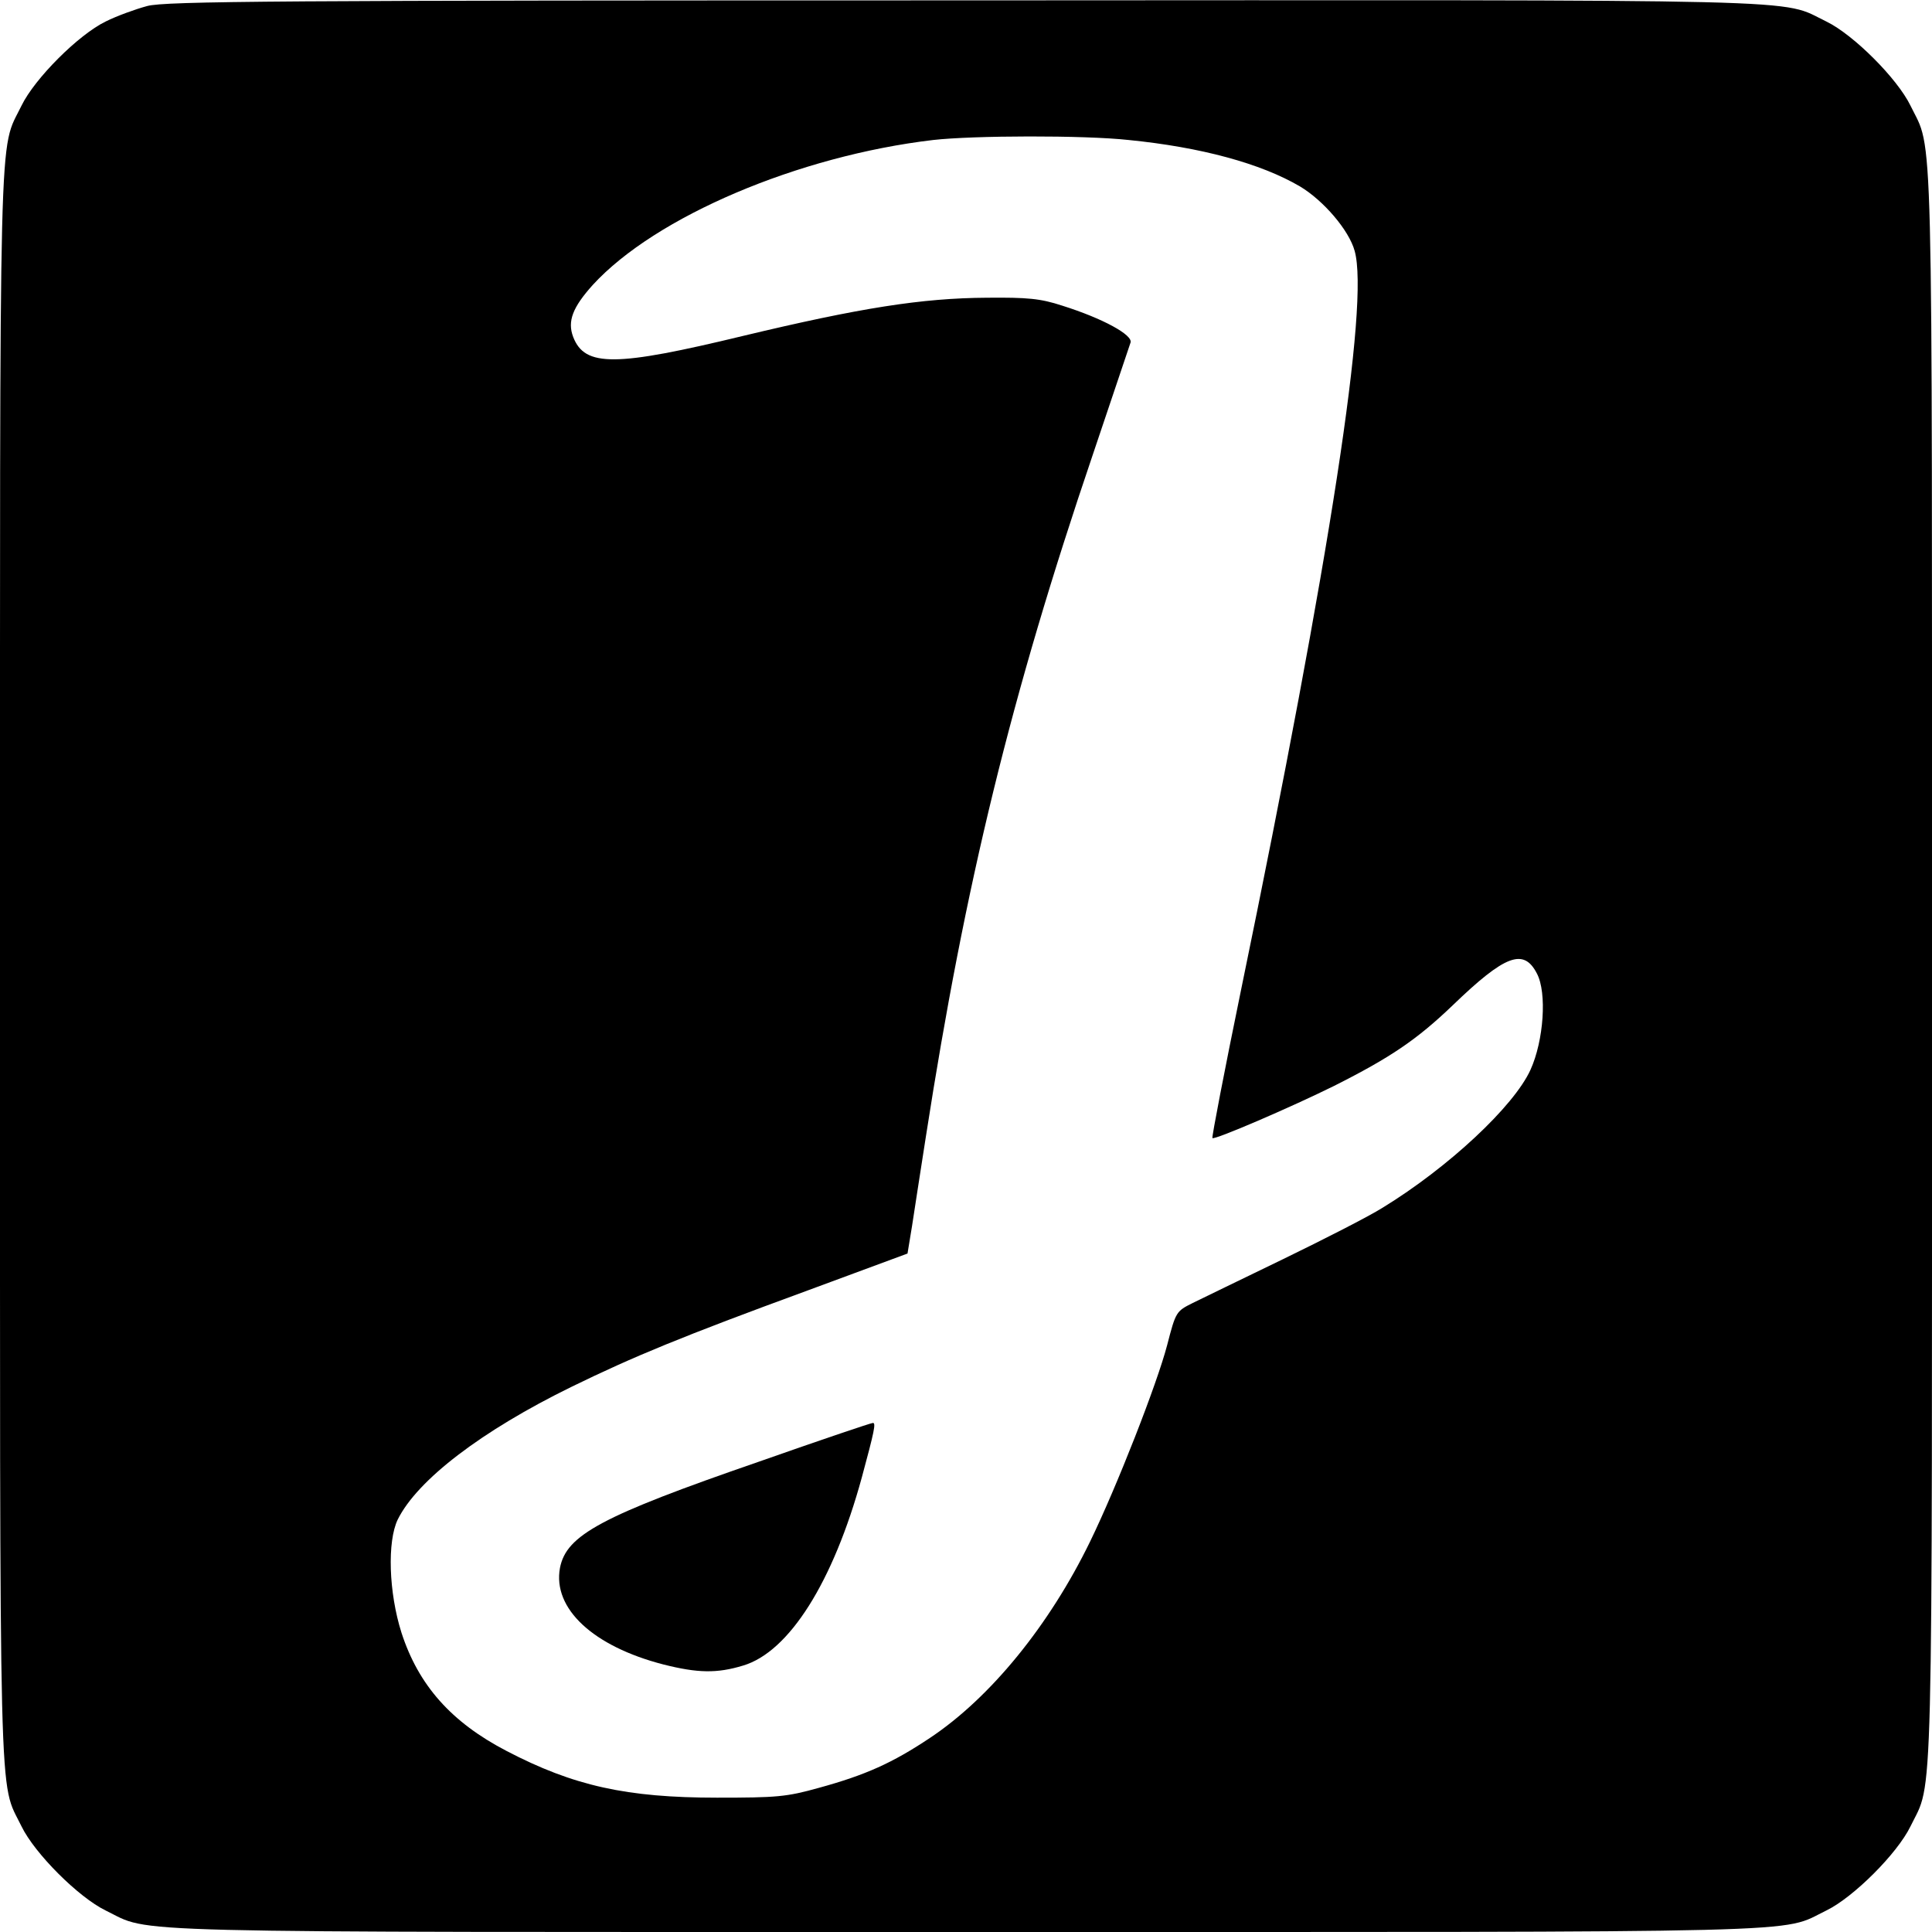
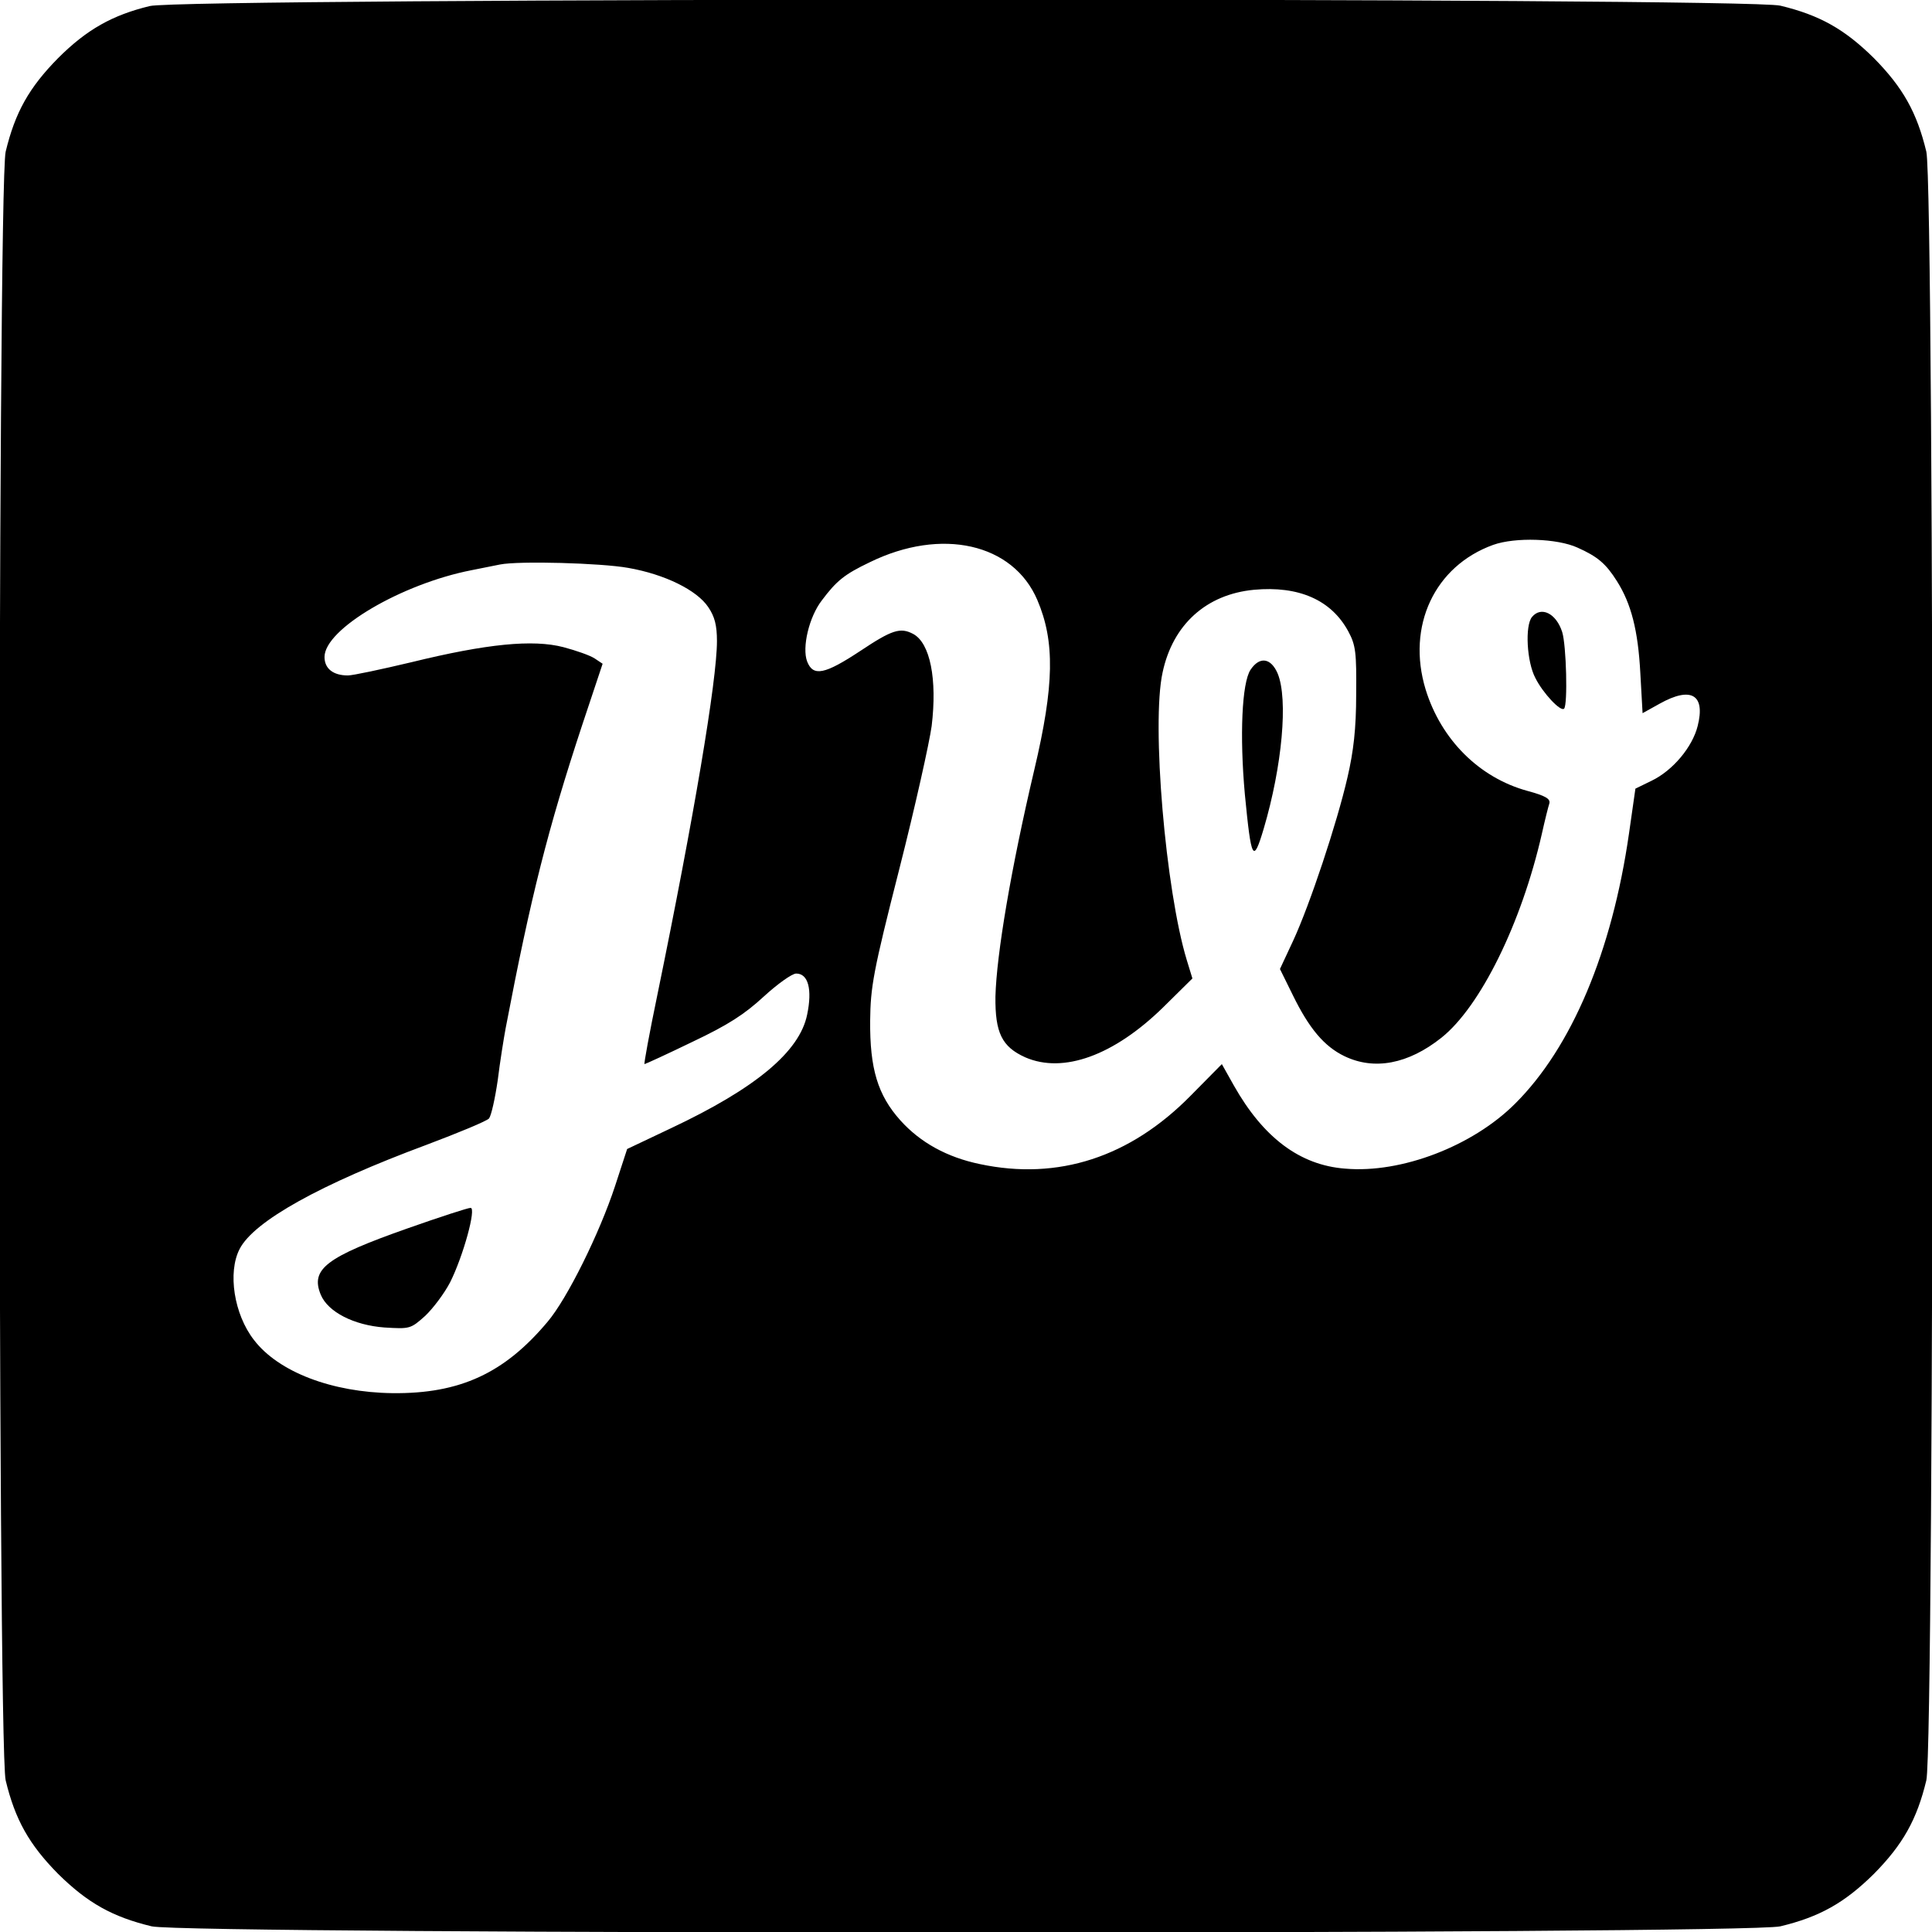
<svg xmlns="http://www.w3.org/2000/svg" version="1.0" width="512pt" height="512pt" viewBox="0 0 512 512" preserveAspectRatio="xMidYMid meet">
  <g transform="translate(0,512) scale(0.1,-0.1)" fill="#000000" stroke="none">
-     <path d="M390 5104 c-30 -8 -80 -26 -110 -41 -72 -35 -188 -151 -223 -223 -61 -126 -57 23 -57 -2280 0 -2303 -4 -2154 57 -2280 35 -72 151 -188 223 -223 126 -61 -23 -57 2280 -57 2303 0 2154 -4 2280 57 72 35 188 151 223 223 61 126 57 -23 57 2280 0 2303 4 2154 -57 2280 -35 72 -151 188 -223 223 -127 61 23 57 -2285 56 -1816 0 -2118 -2 -2165 -15z m2601 -355 c191 -19 350 -62 454 -123 62 -37 130 -116 145 -171 39 -139 -64 -809 -301 -1958 -44 -214 -78 -391 -76 -393 5 -6 211 83 322 138 151 76 220 123 315 214 139 134 188 152 223 84 27 -51 18 -178 -17 -255 -44 -97 -218 -259 -391 -365 -38 -24 -158 -85 -265 -137 -107 -52 -215 -104 -239 -116 -44 -22 -45 -23 -68 -112 -27 -103 -133 -374 -204 -520 -108 -222 -264 -414 -425 -521 -99 -66 -170 -98 -294 -132 -86 -24 -111 -26 -270 -26 -239 0 -380 31 -558 124 -146 76 -233 174 -278 313 -34 107 -38 242 -10 300 52 105 222 235 461 352 164 80 292 133 625 255 l265 98 12 73 c6 41 23 148 37 239 104 669 225 1166 442 1805 52 154 97 288 100 297 7 20 -73 64 -181 98 -58 19 -92 22 -200 21 -172 -1 -336 -27 -645 -101 -339 -82 -420 -83 -451 -3 -16 42 -1 79 52 138 166 181 545 342 902 384 106 12 399 13 518 0z" />
-     <path d="M2010 1246 c-417 -144 -509 -194 -526 -281 -20 -108 88 -208 274 -256 91 -23 142 -24 211 -3 122 36 239 221 315 499 33 122 38 145 29 144 -5 0 -141 -46 -303 -103z" />
+     <path d="M397 5104 c-99 -24 -167 -62 -243 -138 -77 -78 -114 -144 -139 -248 -22 -95 -22 -4221 0 -4316 25 -104 62 -170 139 -248 78 -77 144 -114 248 -139 95 -22 4221 -22 4316 0 104 25 170 62 248 139 77 78 114 144 139 248 22 95 22 4221 0 4316 -25 104 -62 170 -139 248 -78 77 -144 114 -248 139 -92 22 -4231 21 -4321 -1z m3783 -1435 c54 -24 76 -43 105 -89 38 -60 56 -131 62 -243 l6 -107 45 25 c84 47 122 24 101 -59 -14 -56 -66 -118 -122 -145 l-43 -21 -17 -119 c-45 -313 -152 -567 -302 -716 -112 -112 -301 -185 -450 -172 -120 9 -217 82 -295 220 l-32 57 -82 -83 c-161 -164 -352 -226 -559 -182 -87 18 -158 57 -211 116 -60 67 -81 137 -80 264 1 90 8 130 77 401 42 165 80 336 86 380 15 124 -4 220 -49 244 -34 18 -56 11 -140 -45 -94 -62 -125 -69 -141 -28 -14 37 5 118 39 162 39 52 60 69 127 101 190 93 380 50 444 -100 47 -110 45 -226 -8 -450 -62 -263 -100 -489 -103 -601 -1 -96 17 -133 79 -161 101 -44 235 5 365 132 l78 77 -15 49 c-56 184 -94 626 -64 762 27 127 116 207 242 219 119 11 205 -27 250 -110 20 -37 22 -56 21 -167 0 -91 -7 -151 -23 -220 -28 -122 -100 -338 -144 -433 l-35 -75 34 -69 c43 -88 83 -136 137 -162 79 -38 169 -21 257 49 103 82 212 303 266 540 8 36 17 72 20 81 3 12 -10 20 -58 33 -128 35 -229 136 -270 269 -51 168 24 327 179 383 59 21 170 17 223 -7z m-2515 -54 c97 -17 182 -59 212 -104 17 -25 23 -48 23 -90 0 -104 -61 -466 -158 -938 -21 -101 -36 -183 -34 -183 2 0 59 26 127 59 95 45 138 73 189 120 36 33 75 61 86 61 32 0 43 -42 29 -109 -20 -98 -136 -195 -361 -301 l-116 -55 -32 -98 c-41 -125 -127 -299 -179 -360 -114 -136 -232 -191 -411 -189 -160 2 -302 56 -367 141 -53 68 -70 179 -38 241 38 74 215 172 495 276 85 32 160 63 166 70 6 8 16 53 23 101 6 49 16 111 21 138 67 351 112 528 203 804 l54 162 -21 14 c-12 8 -49 21 -83 30 -81 21 -203 9 -403 -40 -80 -19 -155 -35 -168 -35 -39 0 -62 18 -62 49 0 74 205 194 390 230 30 6 64 13 75 15 50 10 268 4 340 -9z" />
+     <path d="M4060 3485 c-19 -23 -14 -119 9 -162 20 -40 67 -90 76 -81 10 10 6 168 -5 203 -16 50 -56 69 -80 40z" />
+     <path d="M3314 3345 c-23 -35 -29 -175 -15 -330 17 -175 22 -185 50 -91 49 166 65 343 37 411 -18 42 -48 46 -72 10z" />
+     <path d="M1081 1865 c-216 -76 -259 -108 -231 -176 19 -46 88 -81 169 -87 67 -4 69 -4 108 31 21 20 51 60 66 89 35 70 70 198 54 197 -7 0 -81 -24 -166 -54z" />
  </g>
</svg>
